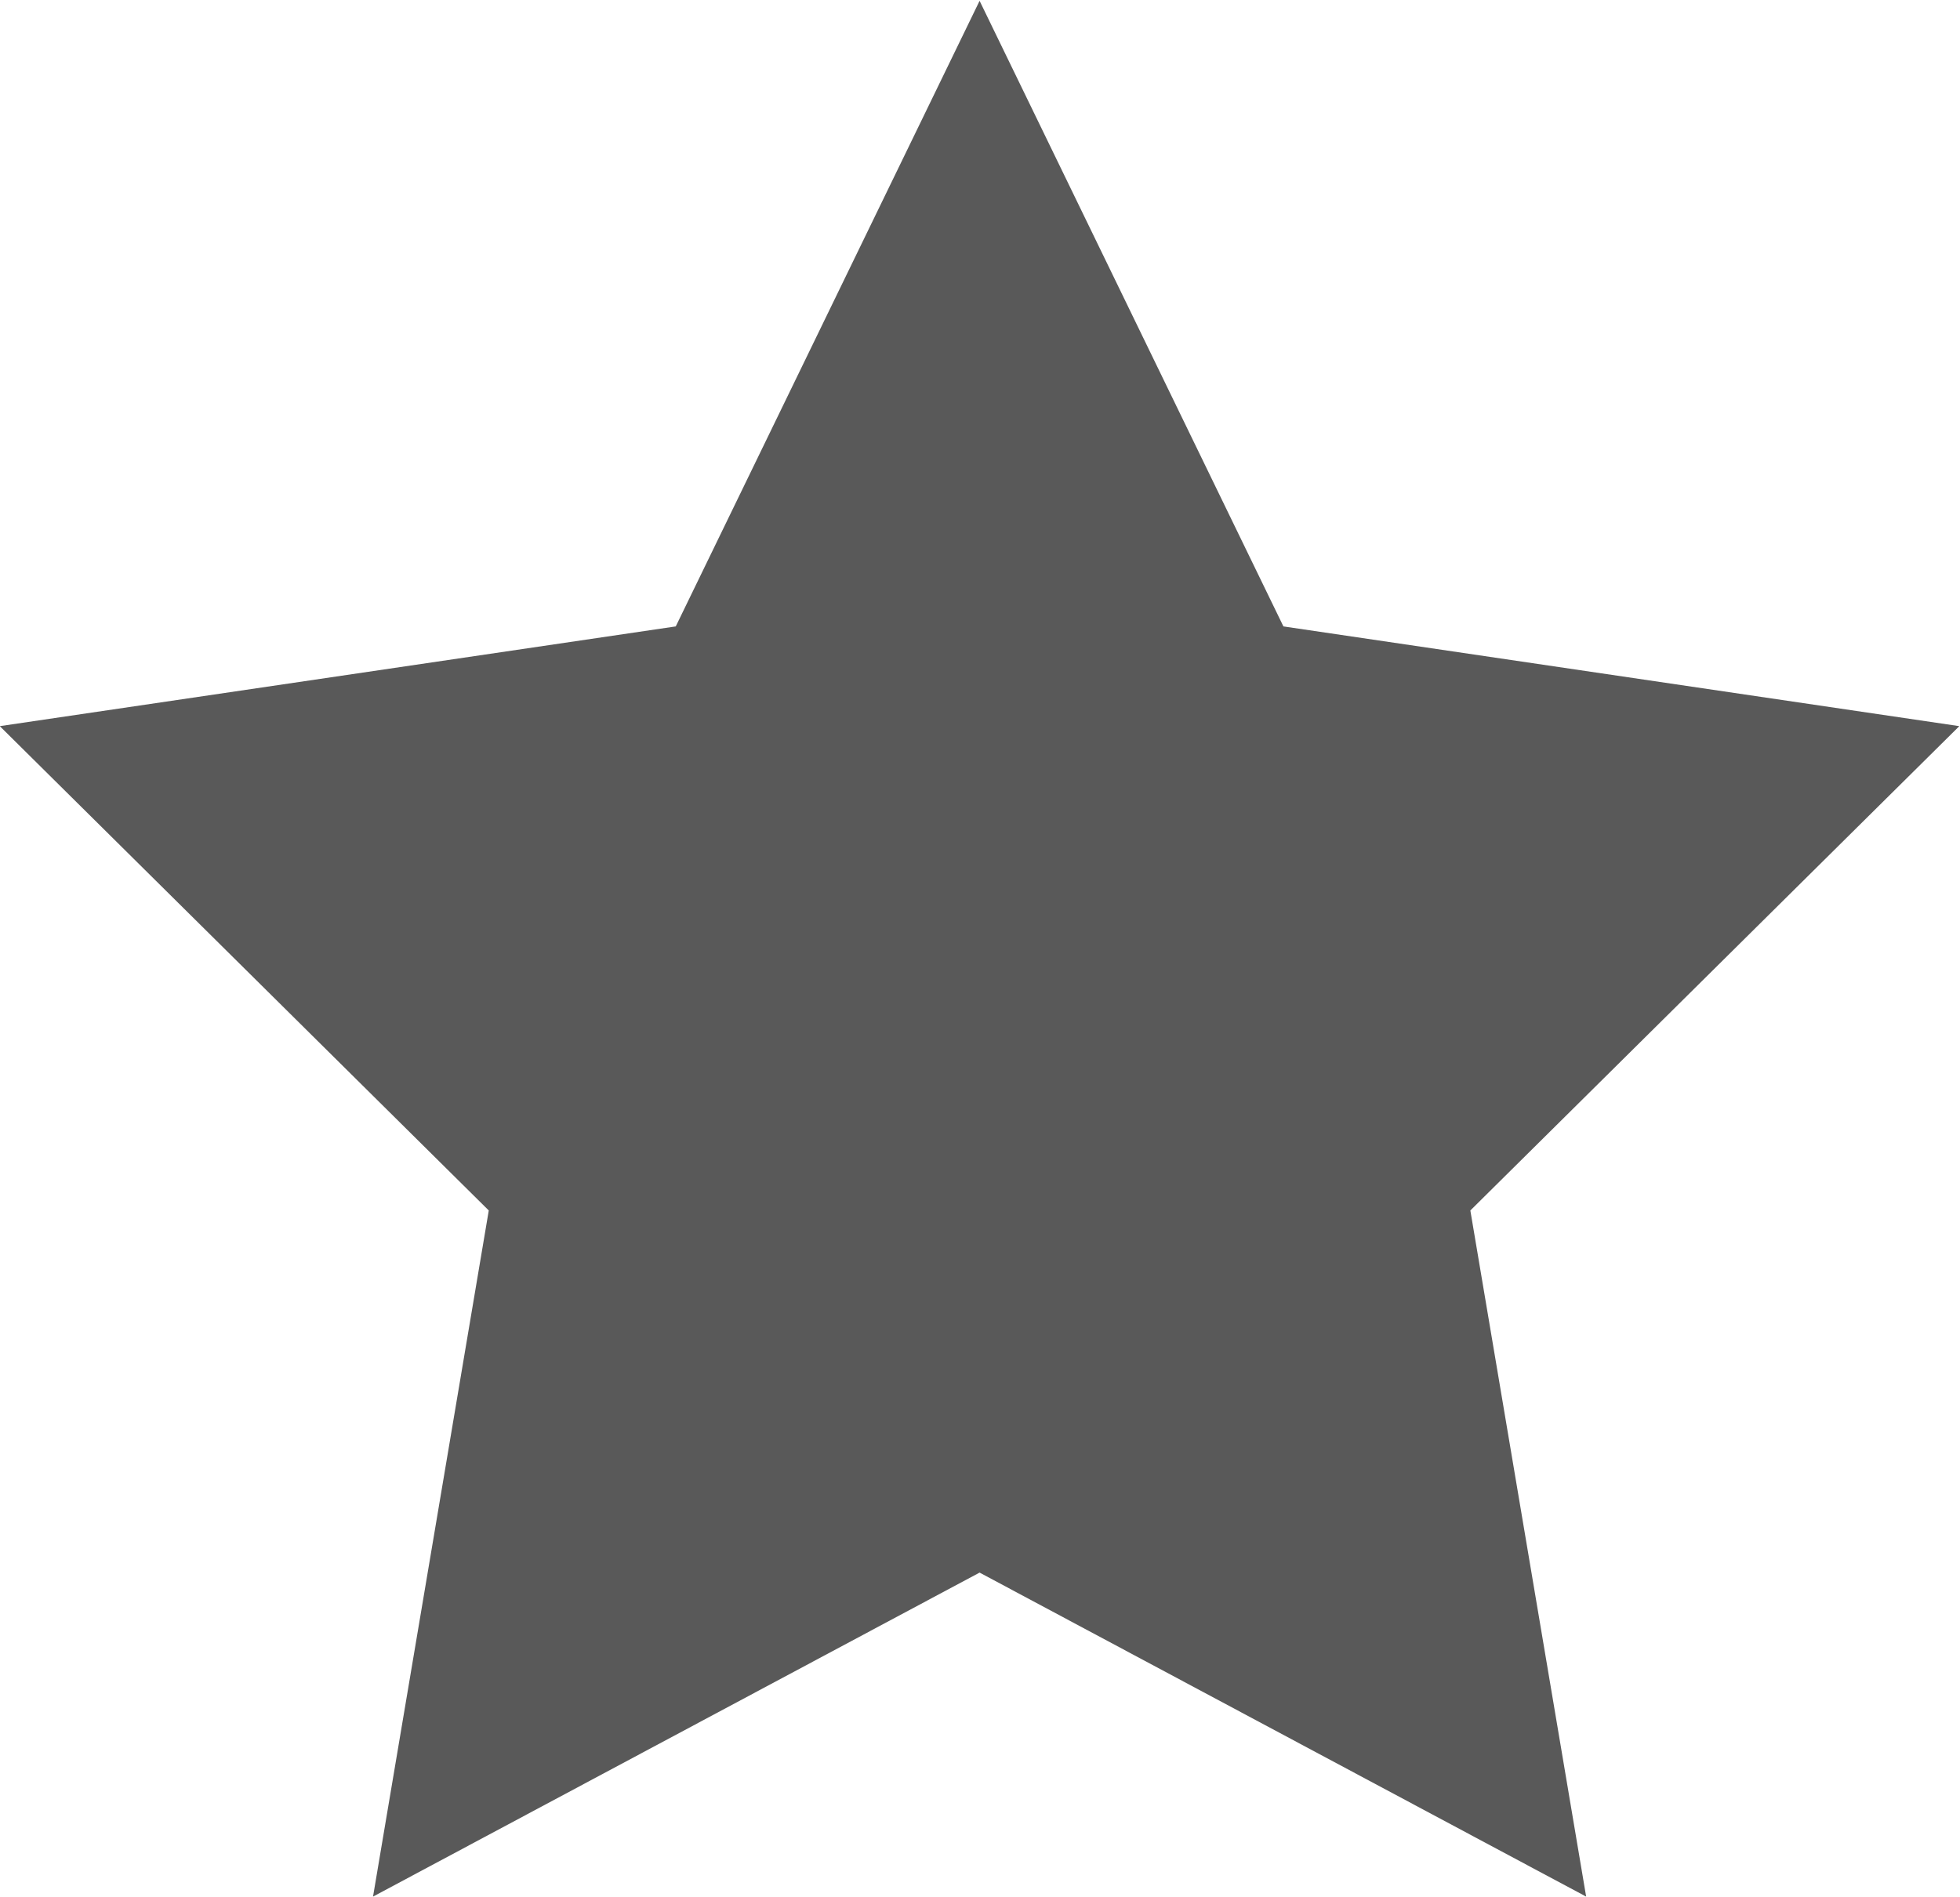
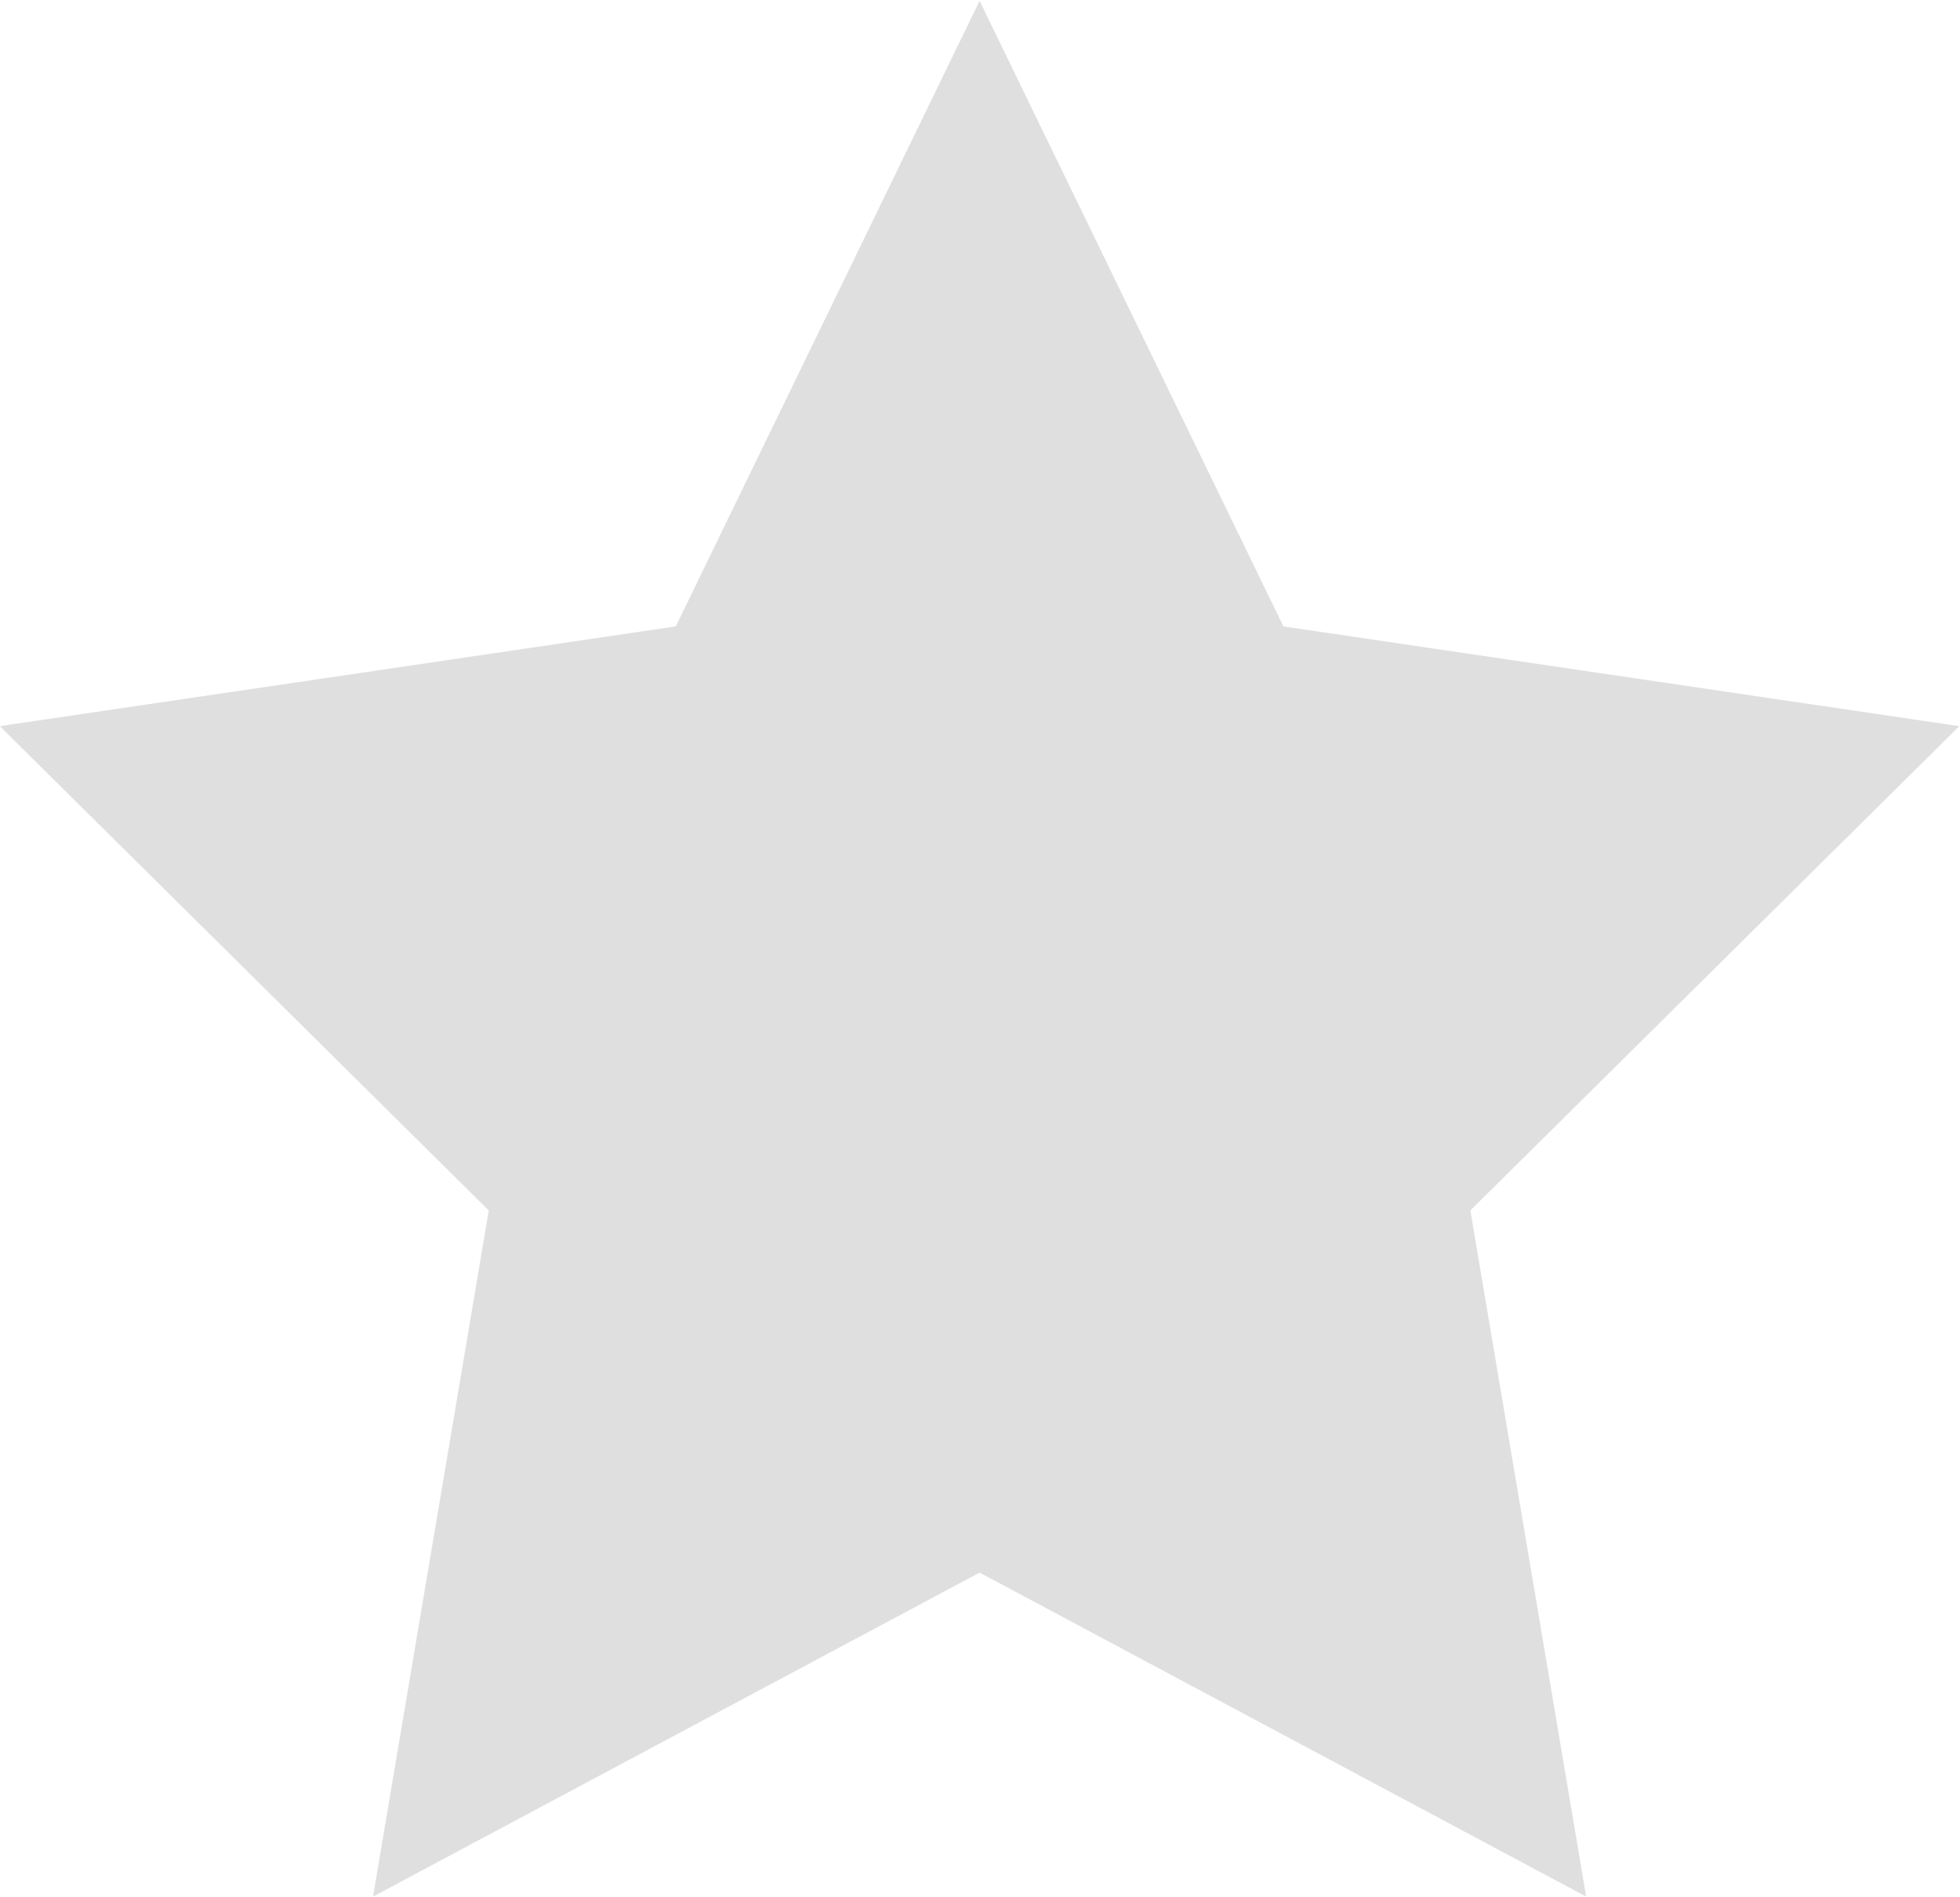
<svg xmlns="http://www.w3.org/2000/svg" preserveAspectRatio="xMidYMid" width="28.688" height="27.76" viewBox="0 0 28.688 27.76">
  <defs>
    <style>
      .cls-1 {
-         fill: #595959;
+         fill: #dfdfdf;
        fill-rule: evenodd;
      }
    </style>
  </defs>
  <path d="M21.521,17.720 L23.216,27.764 L14.338,23.021 L5.460,27.764 L7.154,17.720 L-0.003,10.630 L9.891,9.170 L14.338,0.012 L18.785,9.170 L28.678,10.630 L21.521,17.720 Z" class="cls-1" />
</svg>
